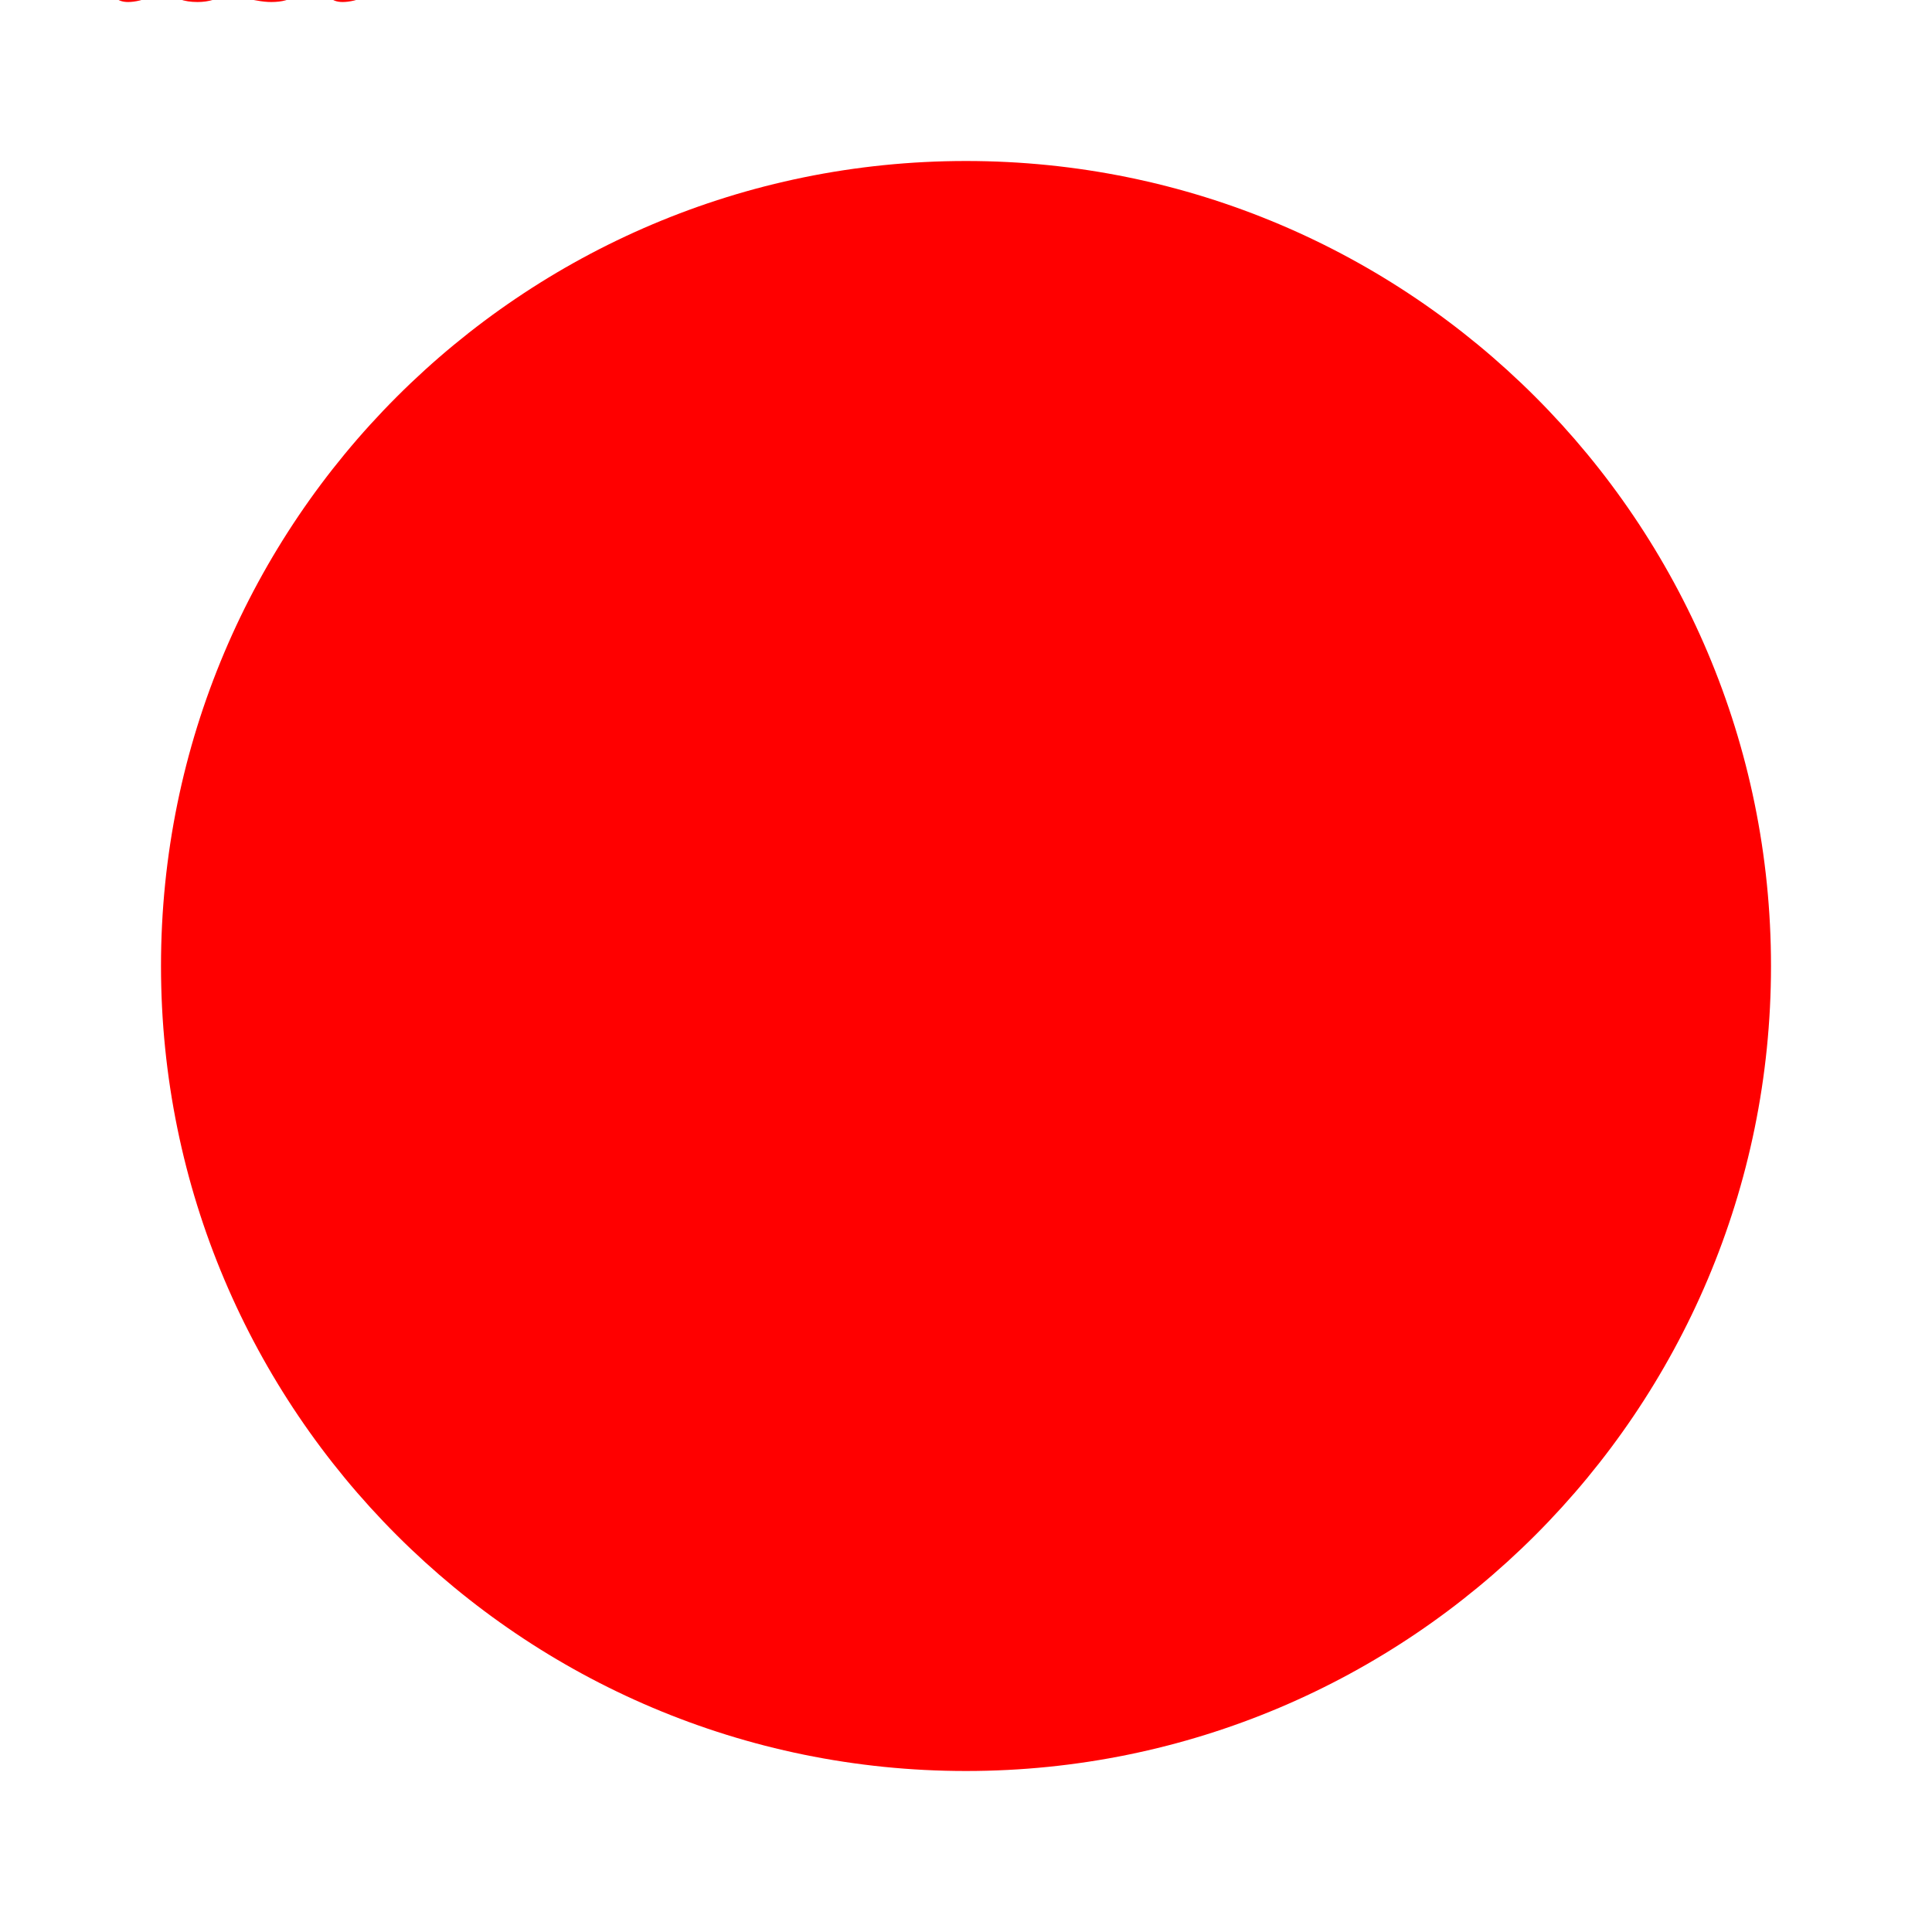
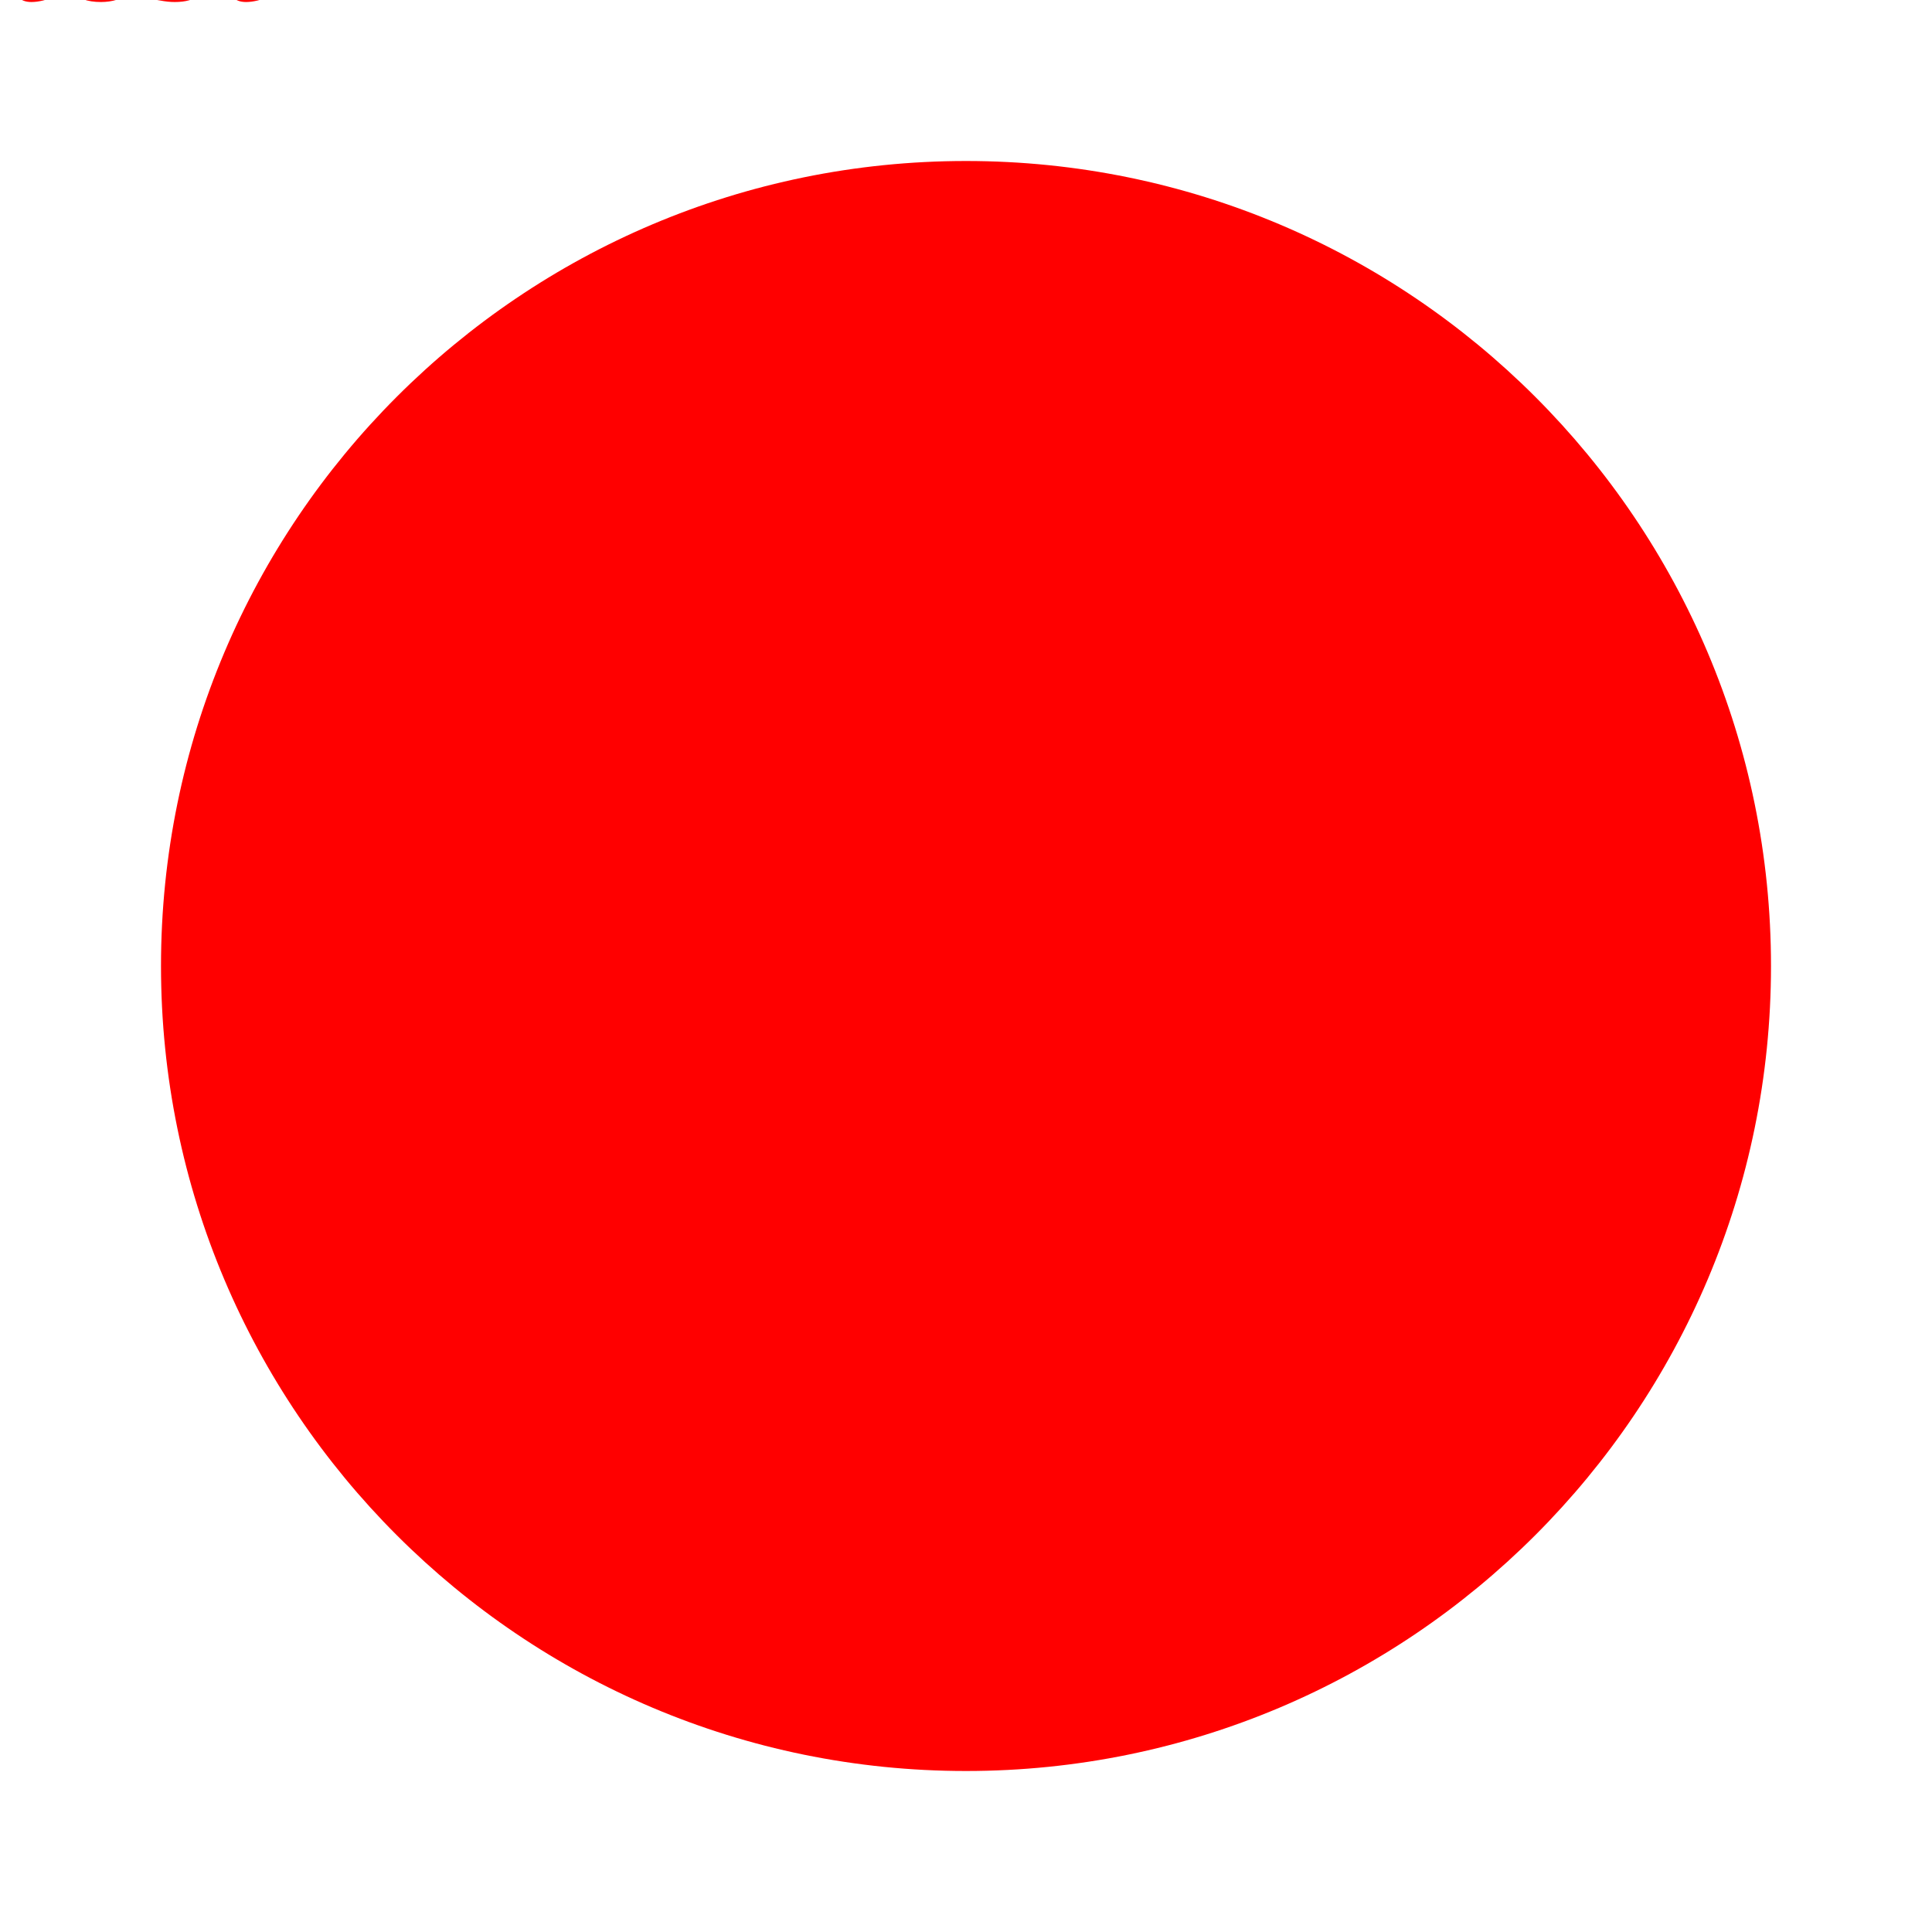
- <svg xmlns="http://www.w3.org/2000/svg" version="1.1" x="0px" y="0px" width="120px" height="120px" viewBox="0 0 120 120" enable-background="new 0 0 120 120" xml:space="preserve">
-   <style type="text/css">
-         svg { fill: red; }
-     </style>
+ <svg xmlns="http://www.w3.org/2000/svg" width="120" height="120" x="0" y="0" enable-background="new 0 0 120 120" version="1.1" viewBox="0 0 120 120" xml:space="preserve">
+   <style type="text/css">svg{fill:red}</style>
  <g>
    <g>
-       <circle fill="#ff0000" cx="60px" cy="60px" r="50px" />
-       <text>  test  </text>
+       <circle cx="60" cy="60" r="50" fill="red" />
+       <text>test</text>
    </g>
  </g>
-   <g style="color: black" class="unknown-class" />
</svg>
